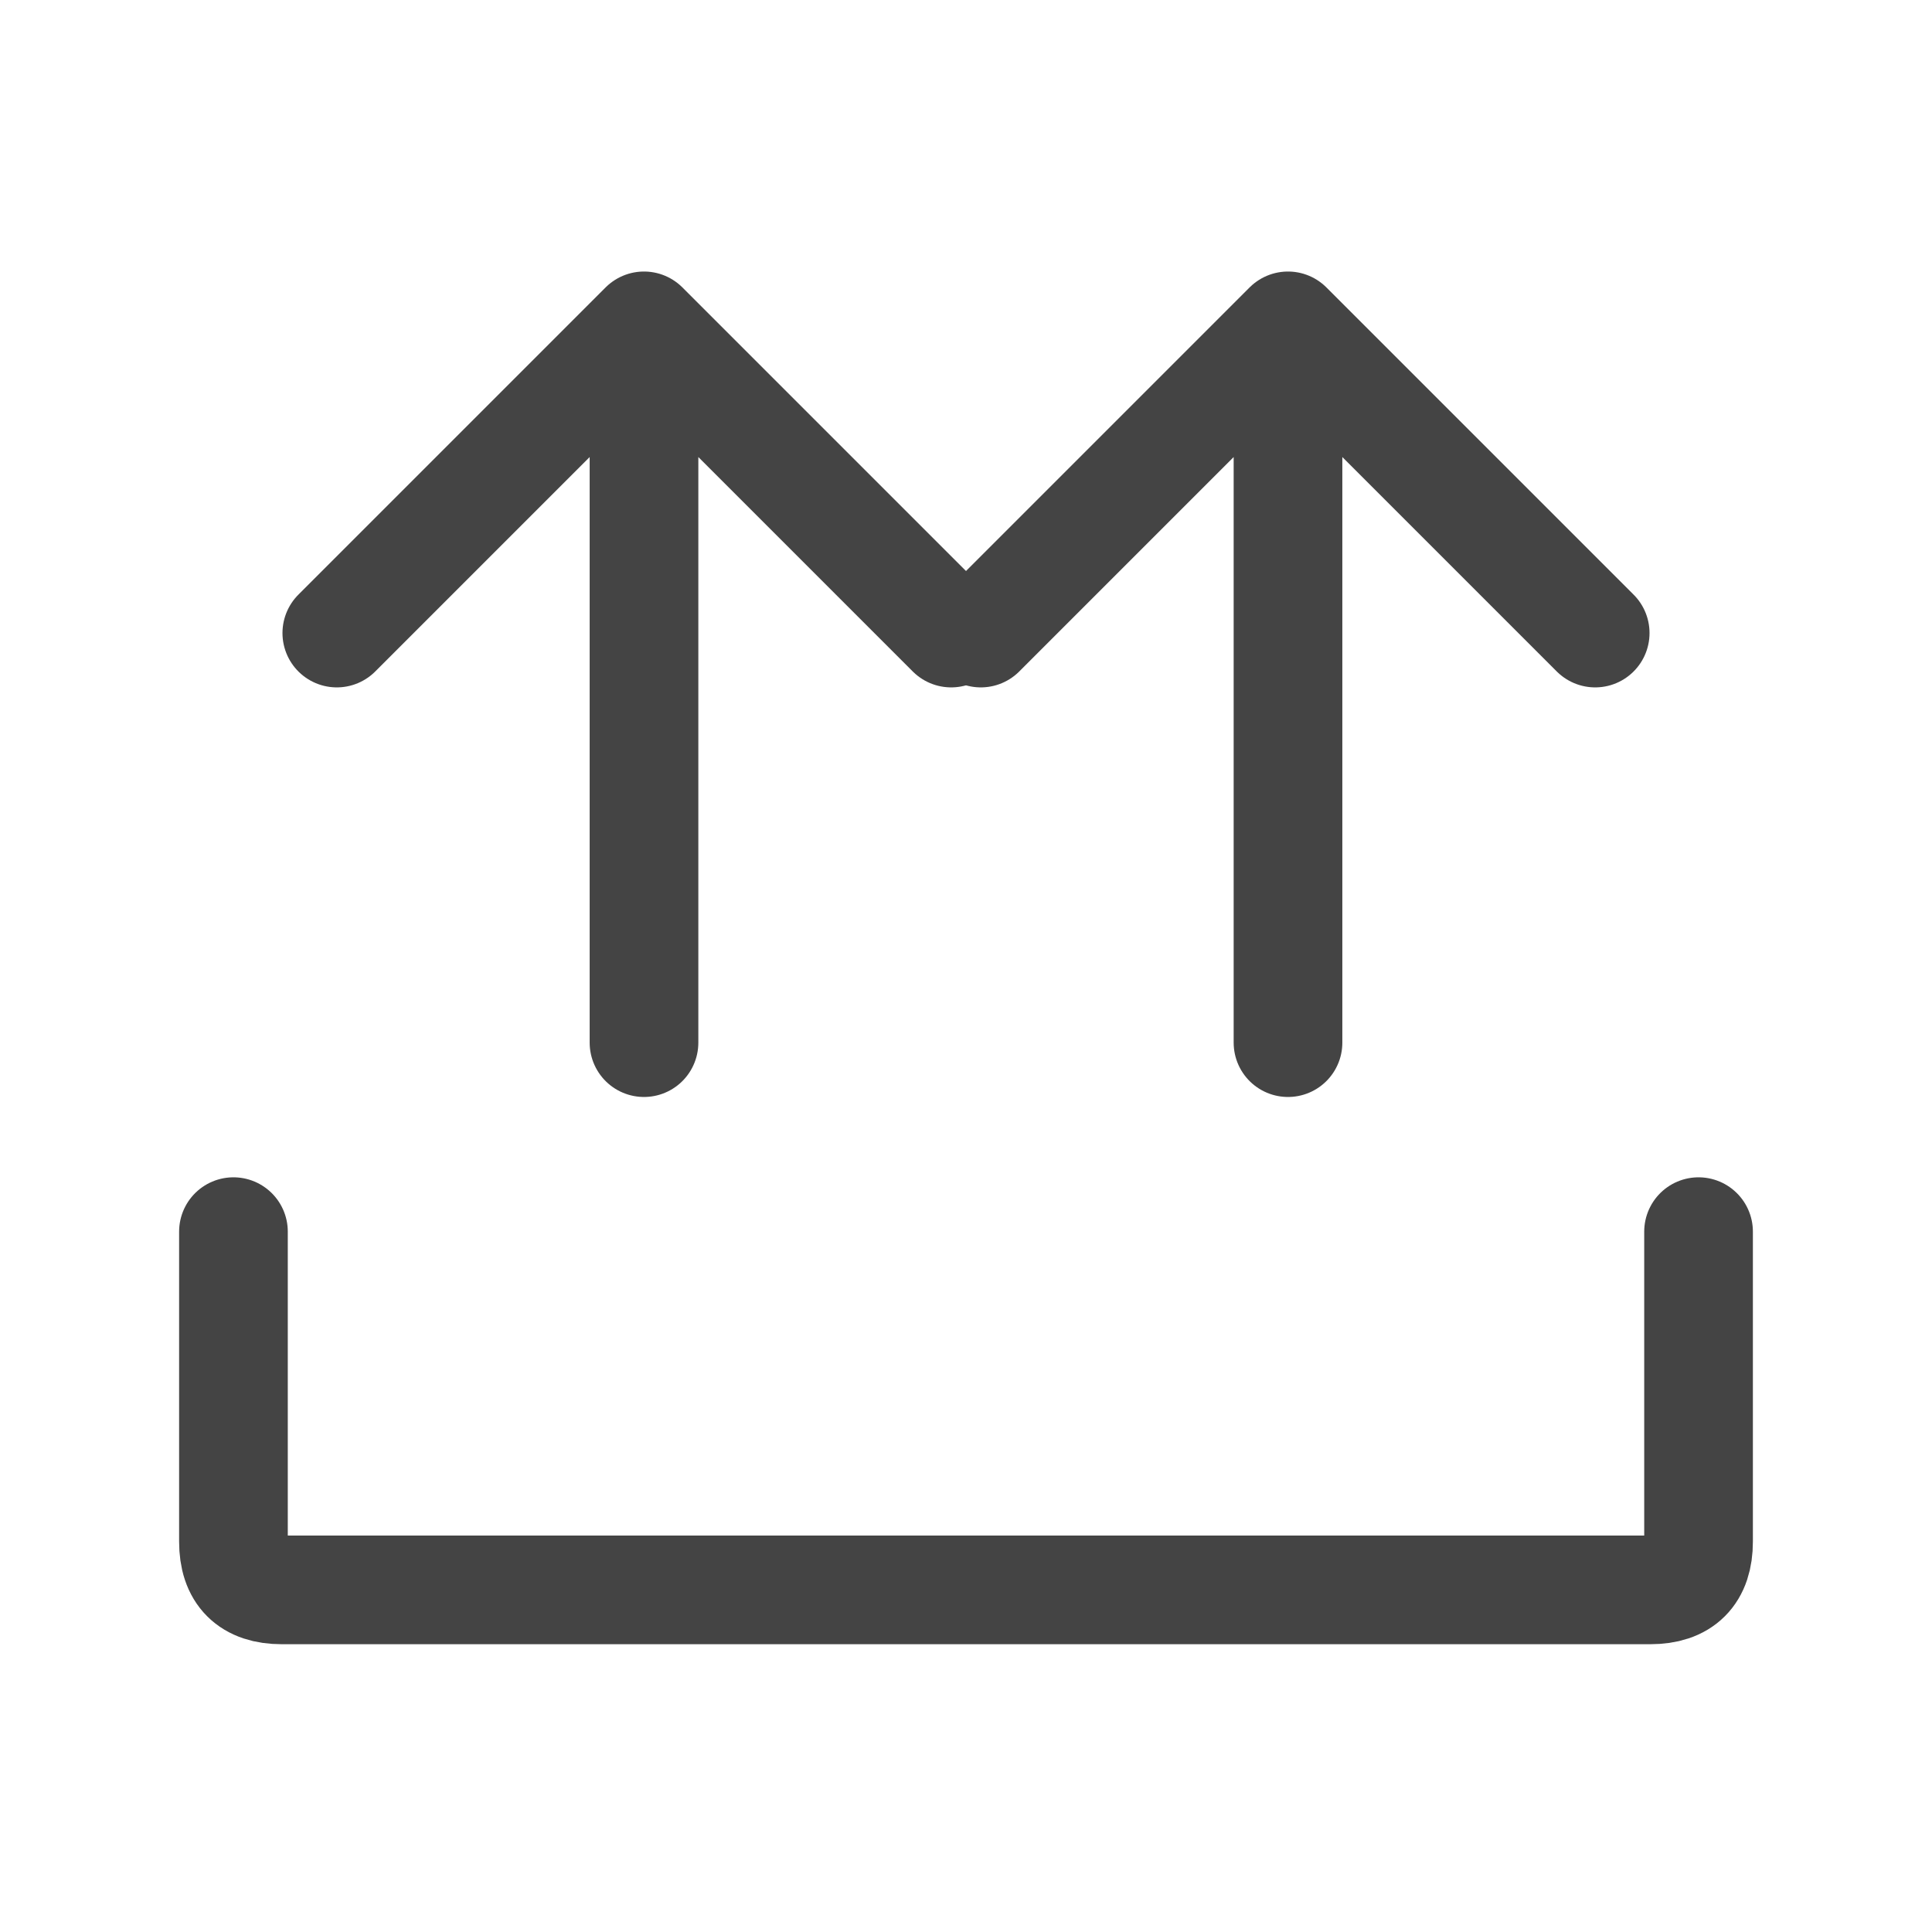
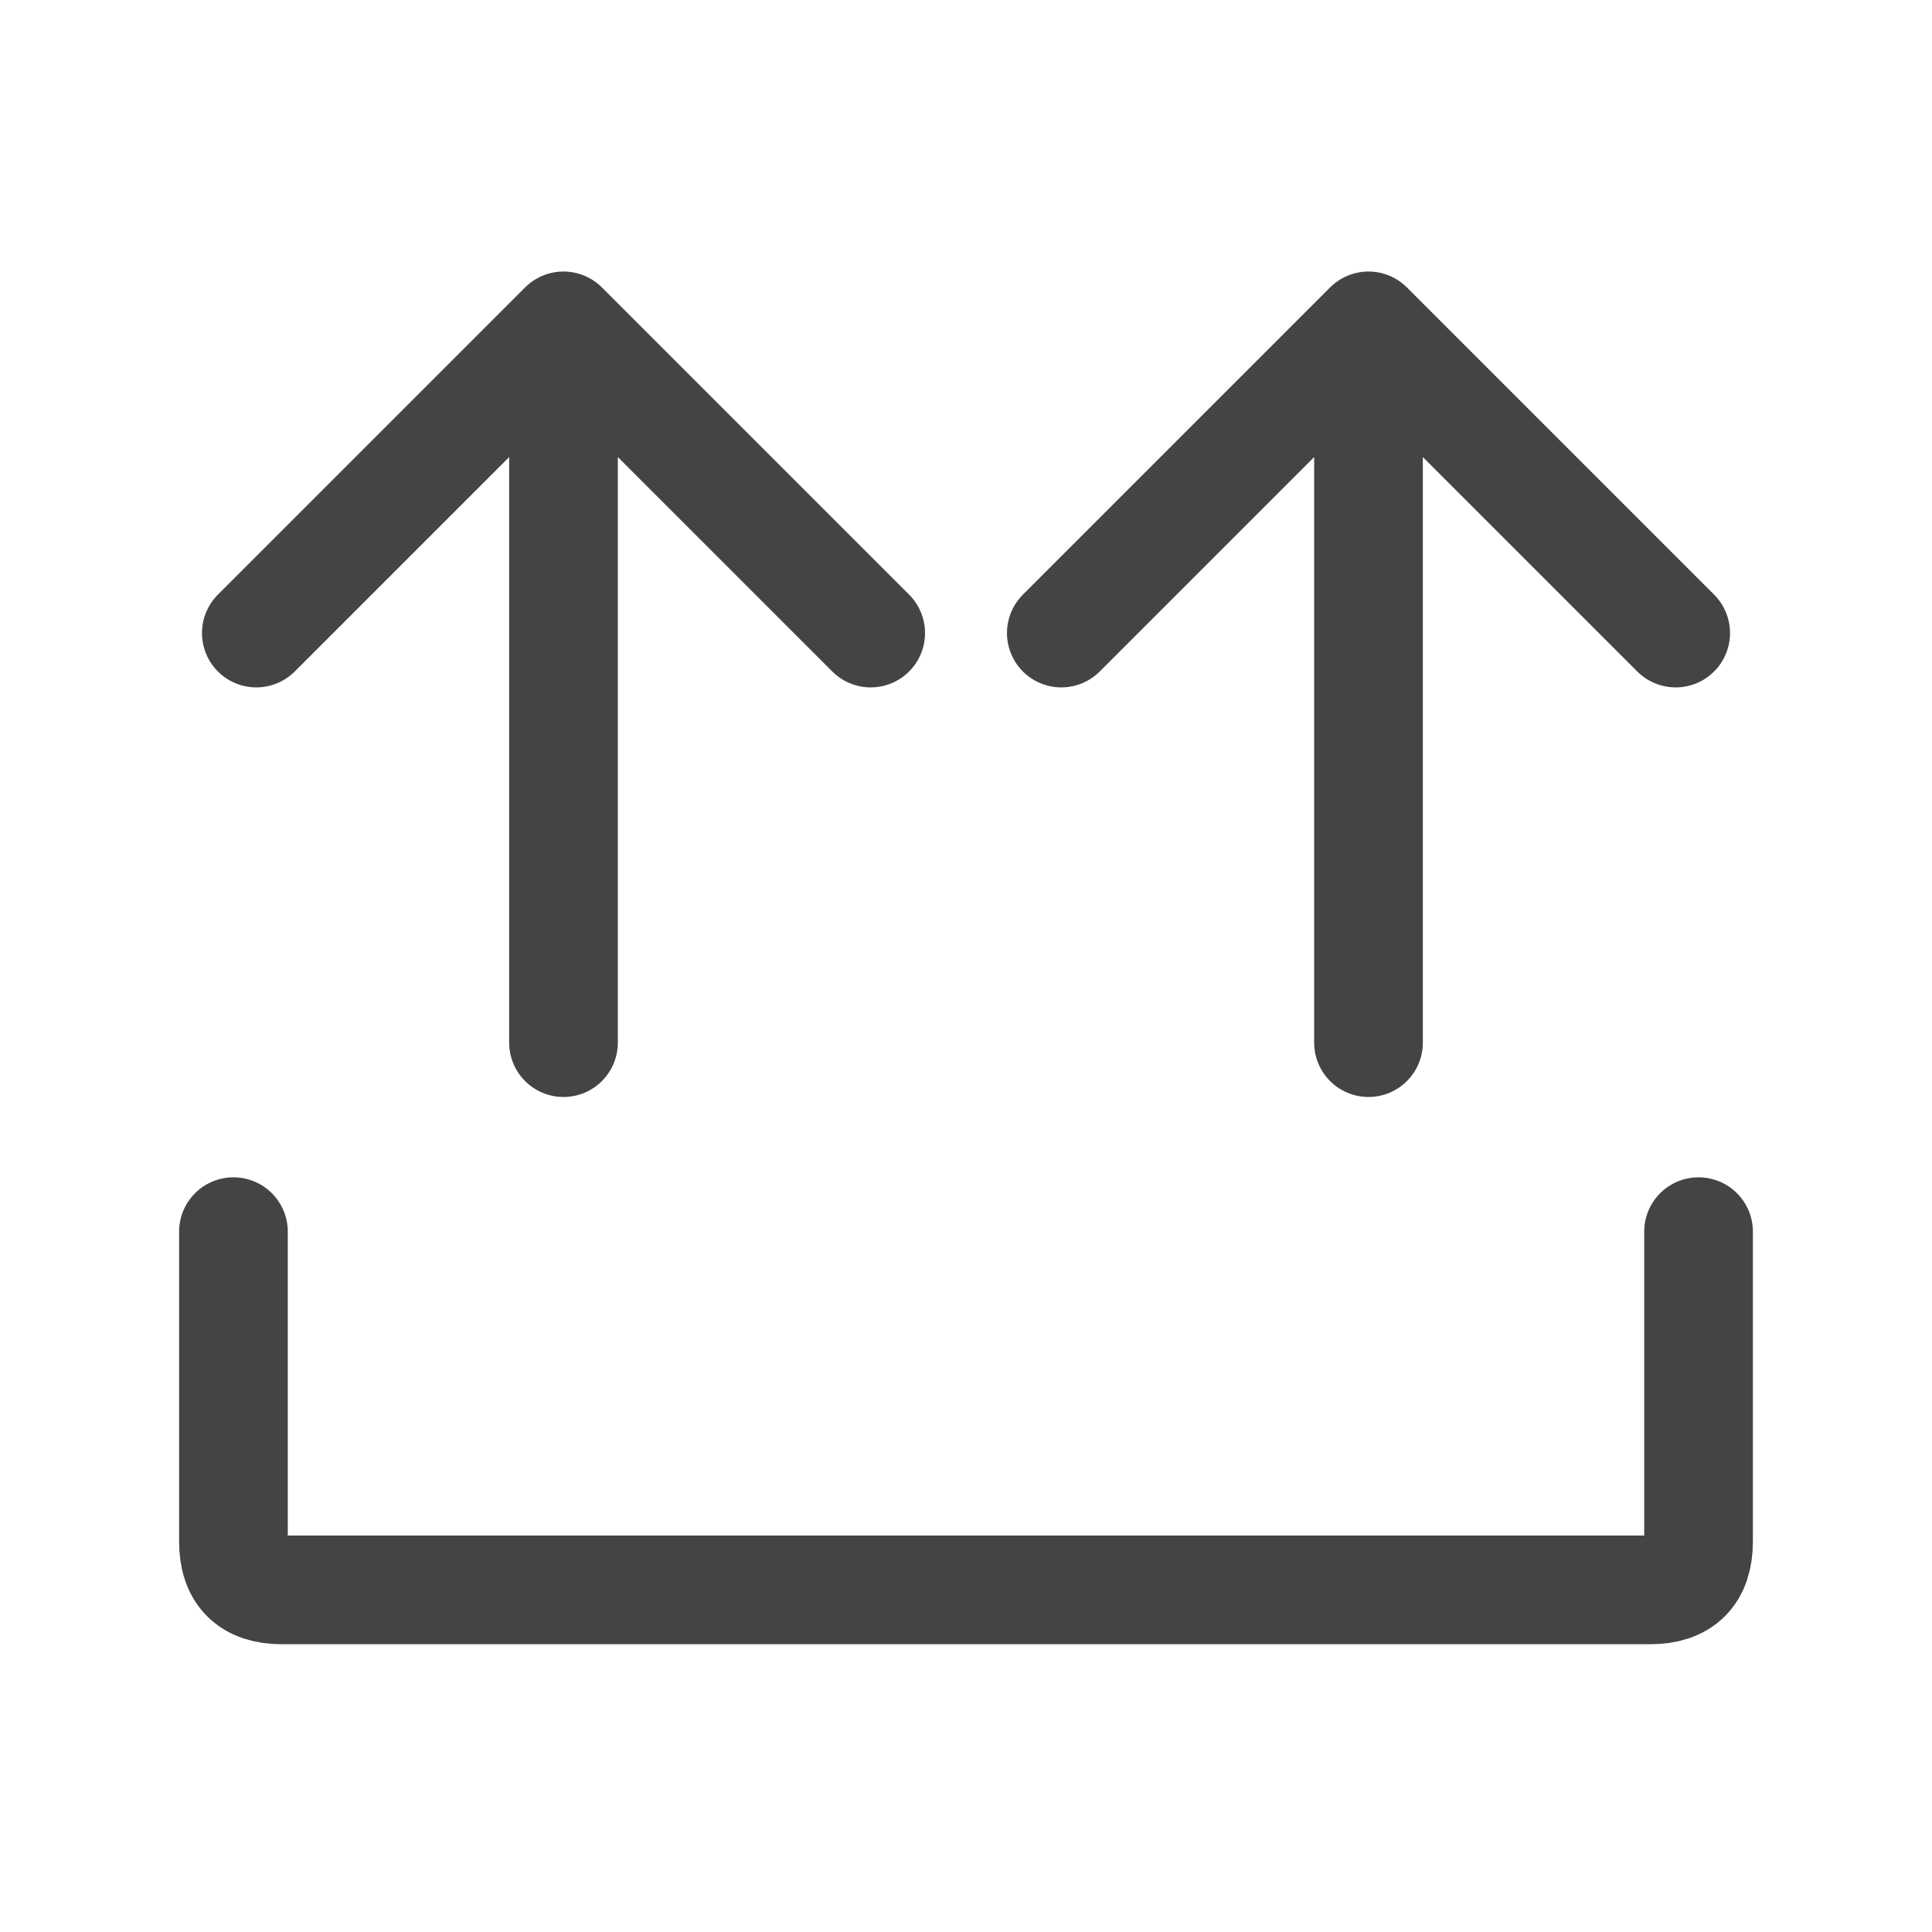
<svg xmlns="http://www.w3.org/2000/svg" width="384" height="384" viewBox="0 0 24 24" fill="none">
  <g stroke="#444444" stroke-width="1.35" stroke-linecap="round" stroke-linejoin="round">
-     <path d="M8 12.952V4.048m-3.816 3.816L8 4.048l3.816 3.816" />
-     <path d="M16 12.952V4.048m-3.816 3.816L16 4.048l3.816 3.816" />
+     <path d="M7 12.952V4.048m-3.816 3.816L7 4.048l3.816 3.816" />
+     <path d="M17 12.952V4.048m-3.816 3.816L17 4.048l3.816 3.816" />
    <path d="M2.9 15.3v3.85q0 .6.6.6h17q.6 0 .6-.6V15.3" />
  </g>
</svg>
